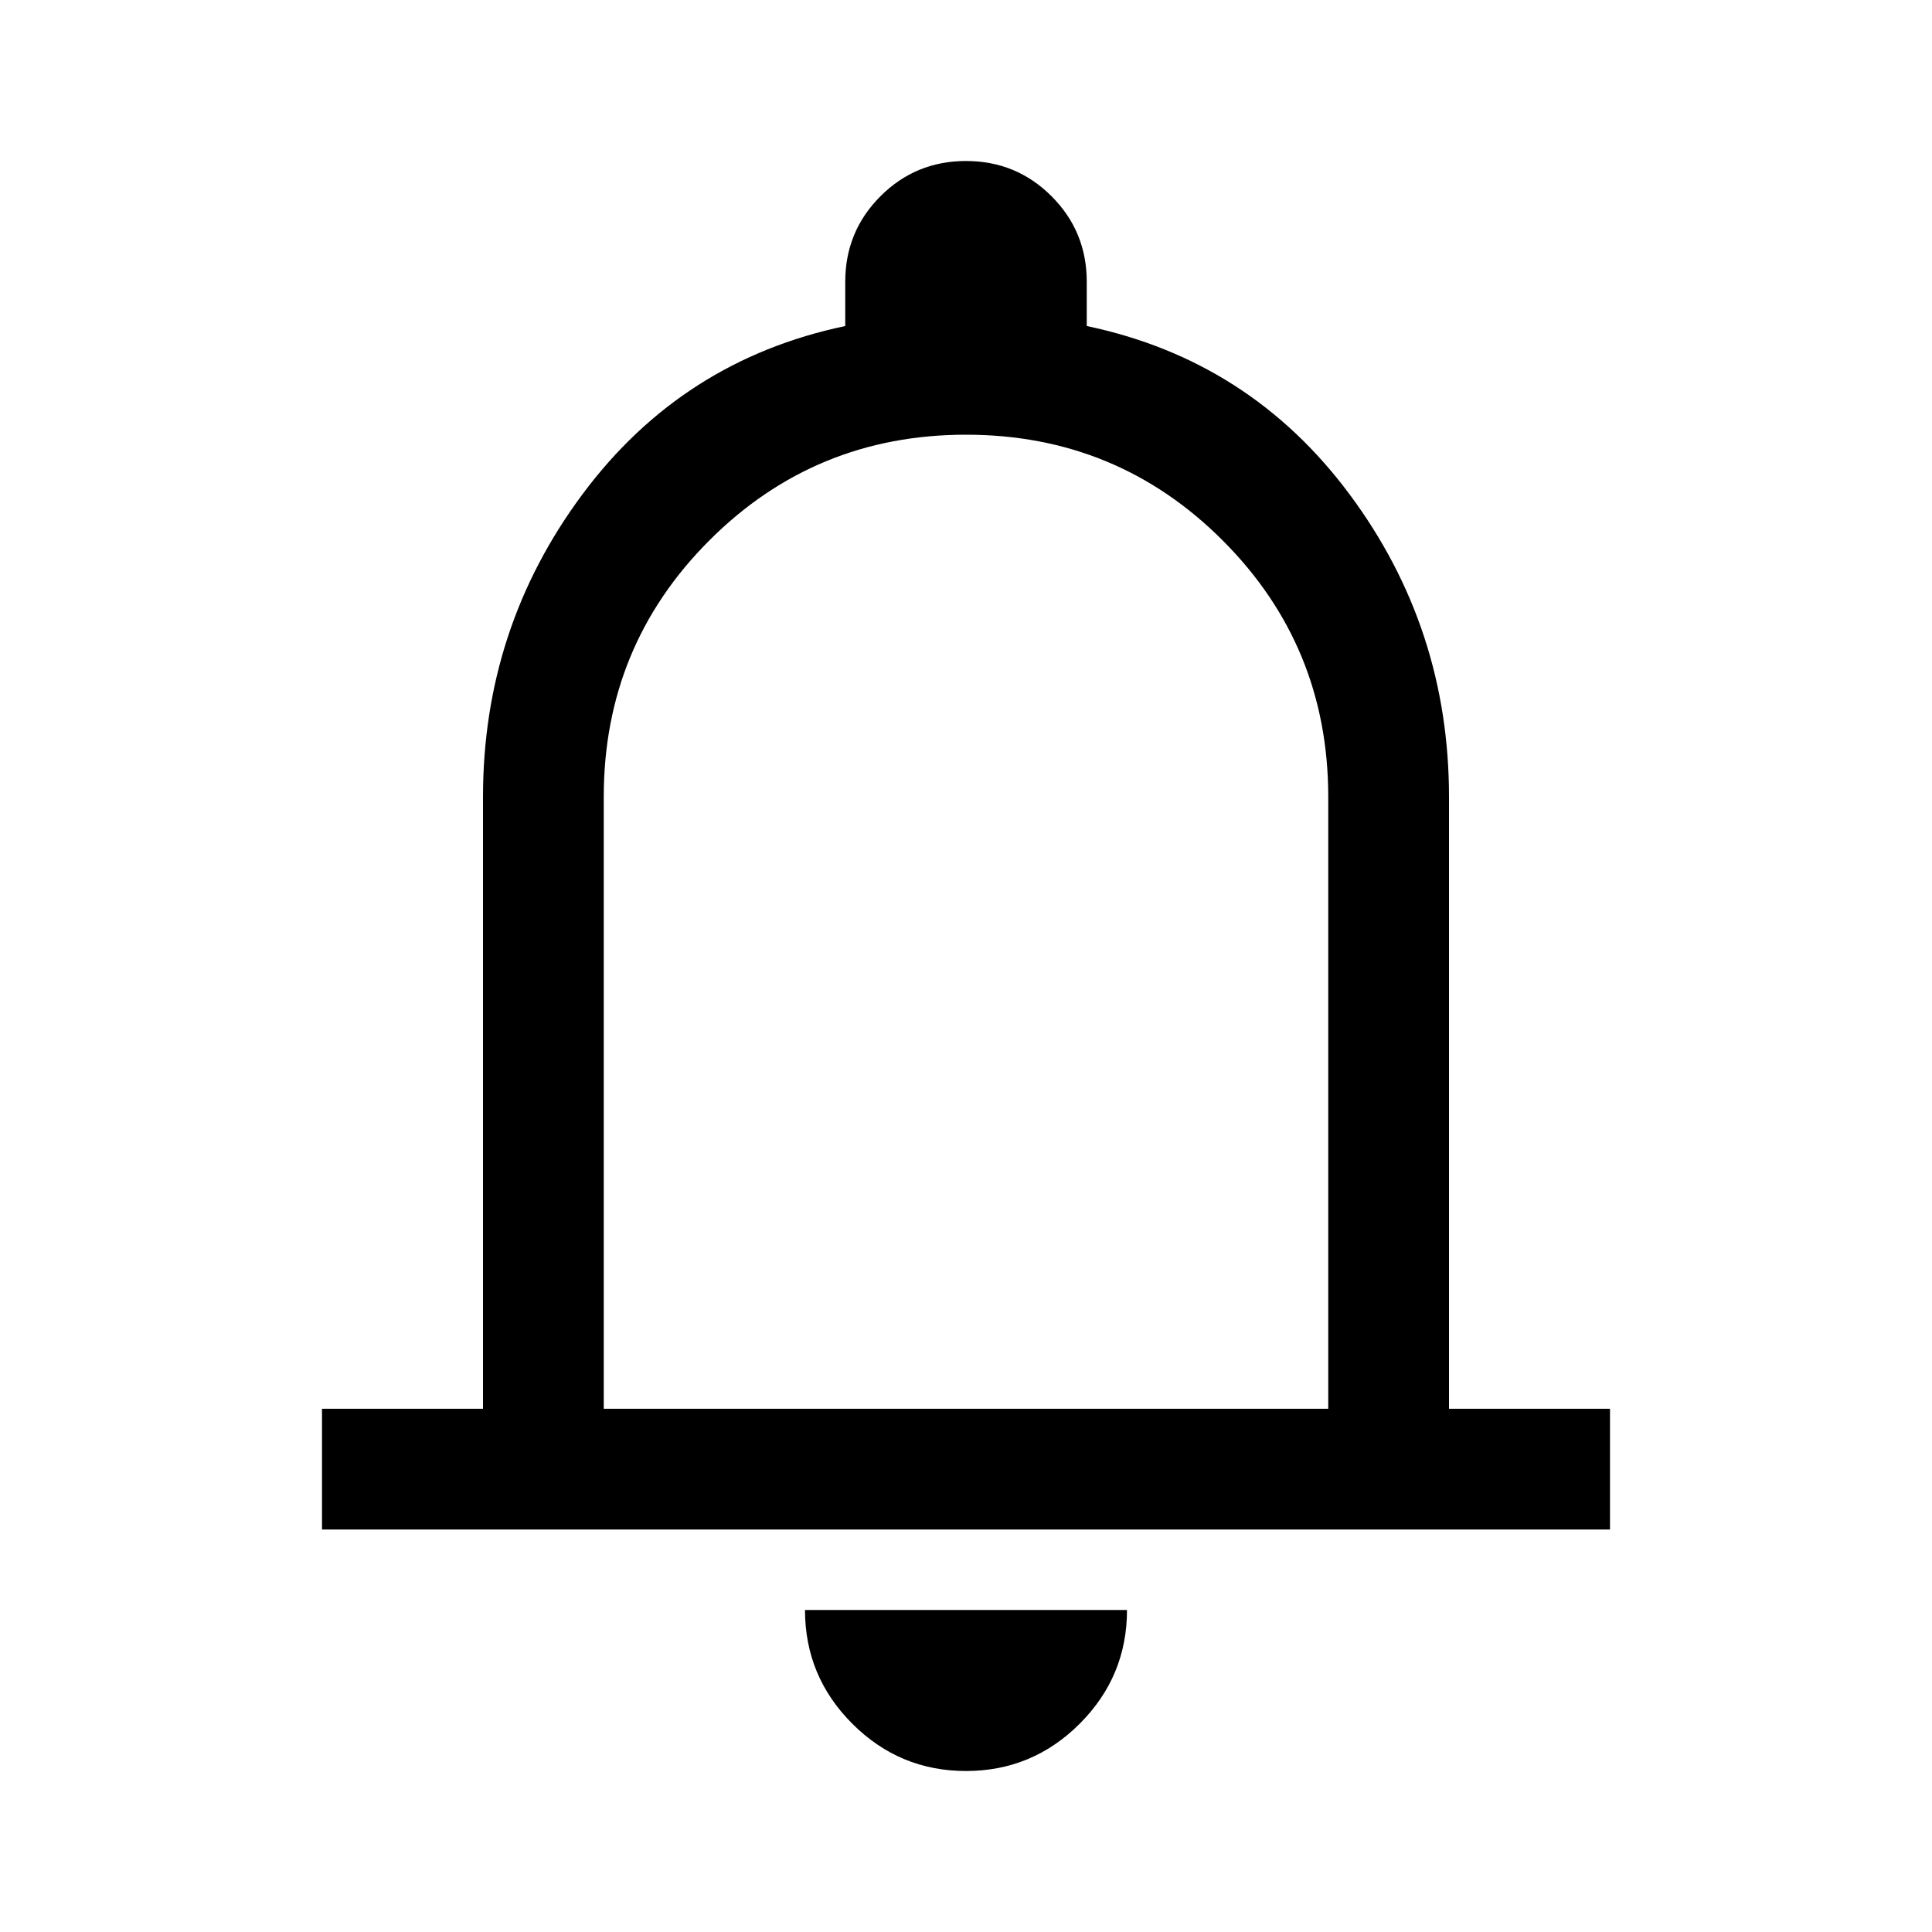
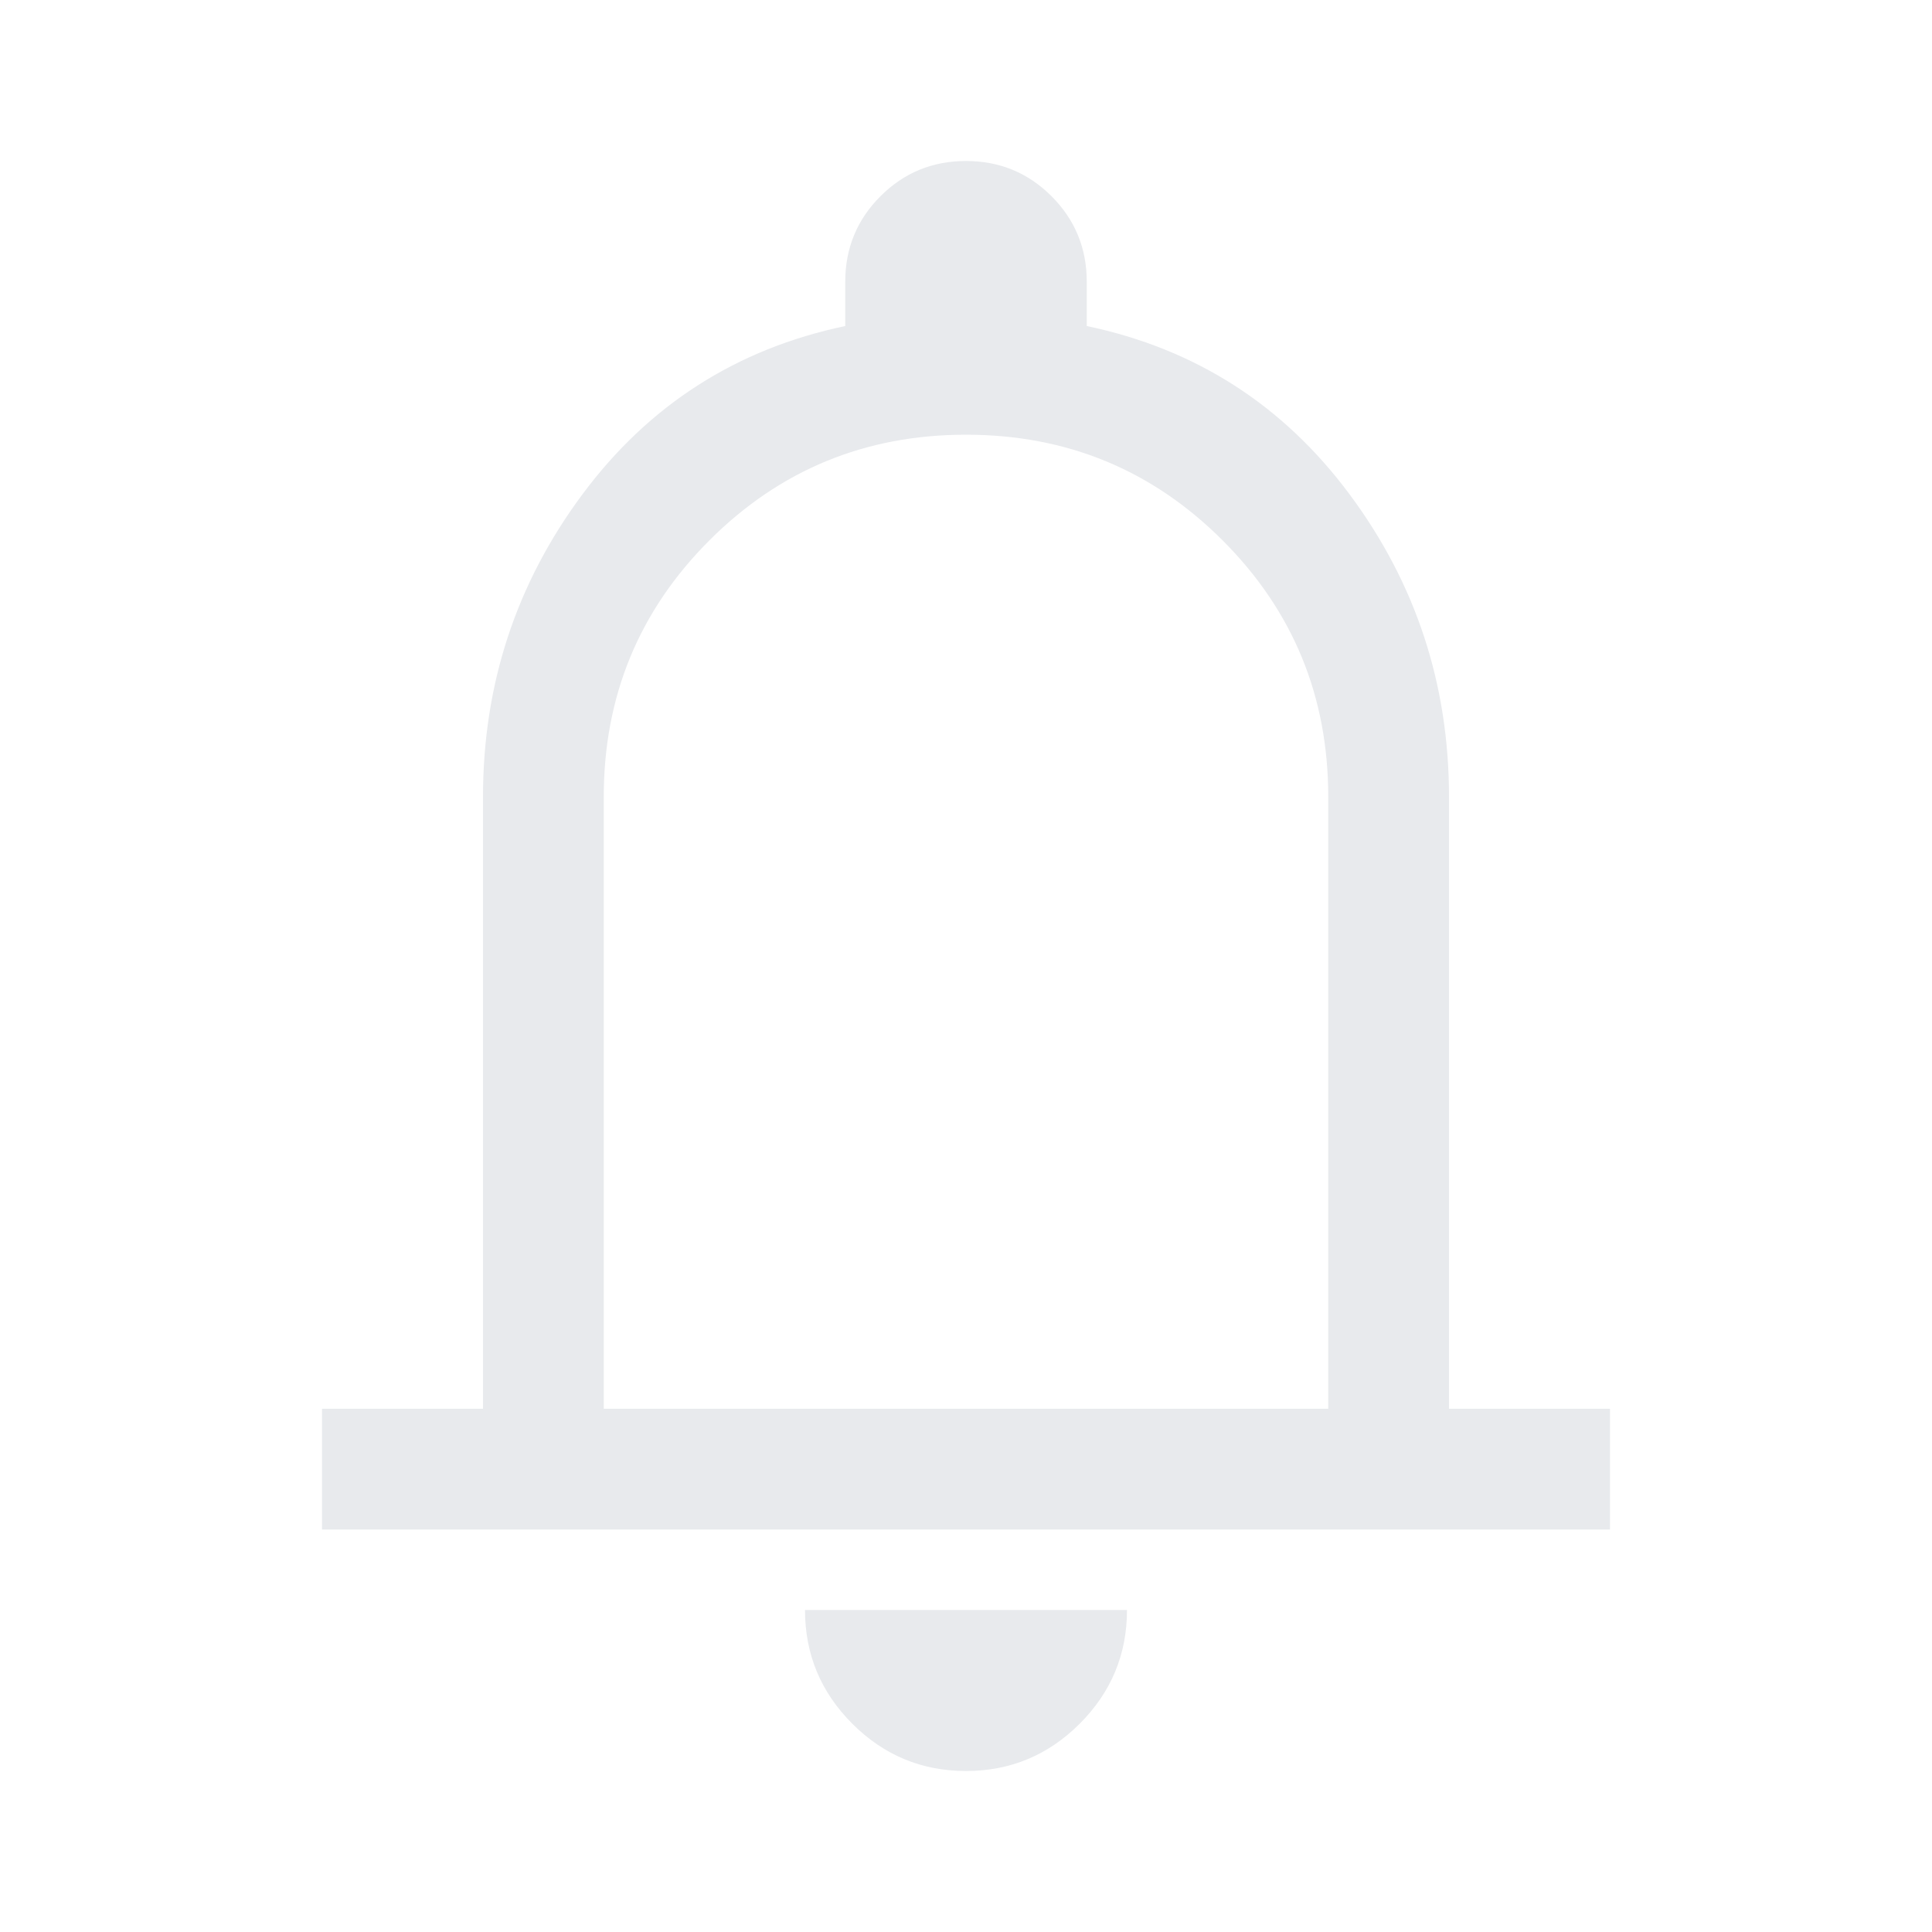
- <svg xmlns="http://www.w3.org/2000/svg" height="64px" viewBox="0 -960 960 960" width="64px" fill="#000000">
+ <svg xmlns="http://www.w3.org/2000/svg" height="48px" viewBox="0 -960 960 960" width="48px" fill="#e8eaed">
  <path d="M160-200v-60h80v-304q0-84 49.5-150.5T420-798v-22q0-25 17.5-42.5T480-880q25 0 42.5 17.5T540-820v22q81 17 130.5 83.5T720-564v304h80v60H160Zm320-302Zm0 422q-33 0-56.5-23.5T400-160h160q0 33-23.5 56.5T480-80ZM300-260h360v-304q0-75-52.5-127.5T480-744q-75 0-127.5 52.5T300-564v304Z" />
</svg>
